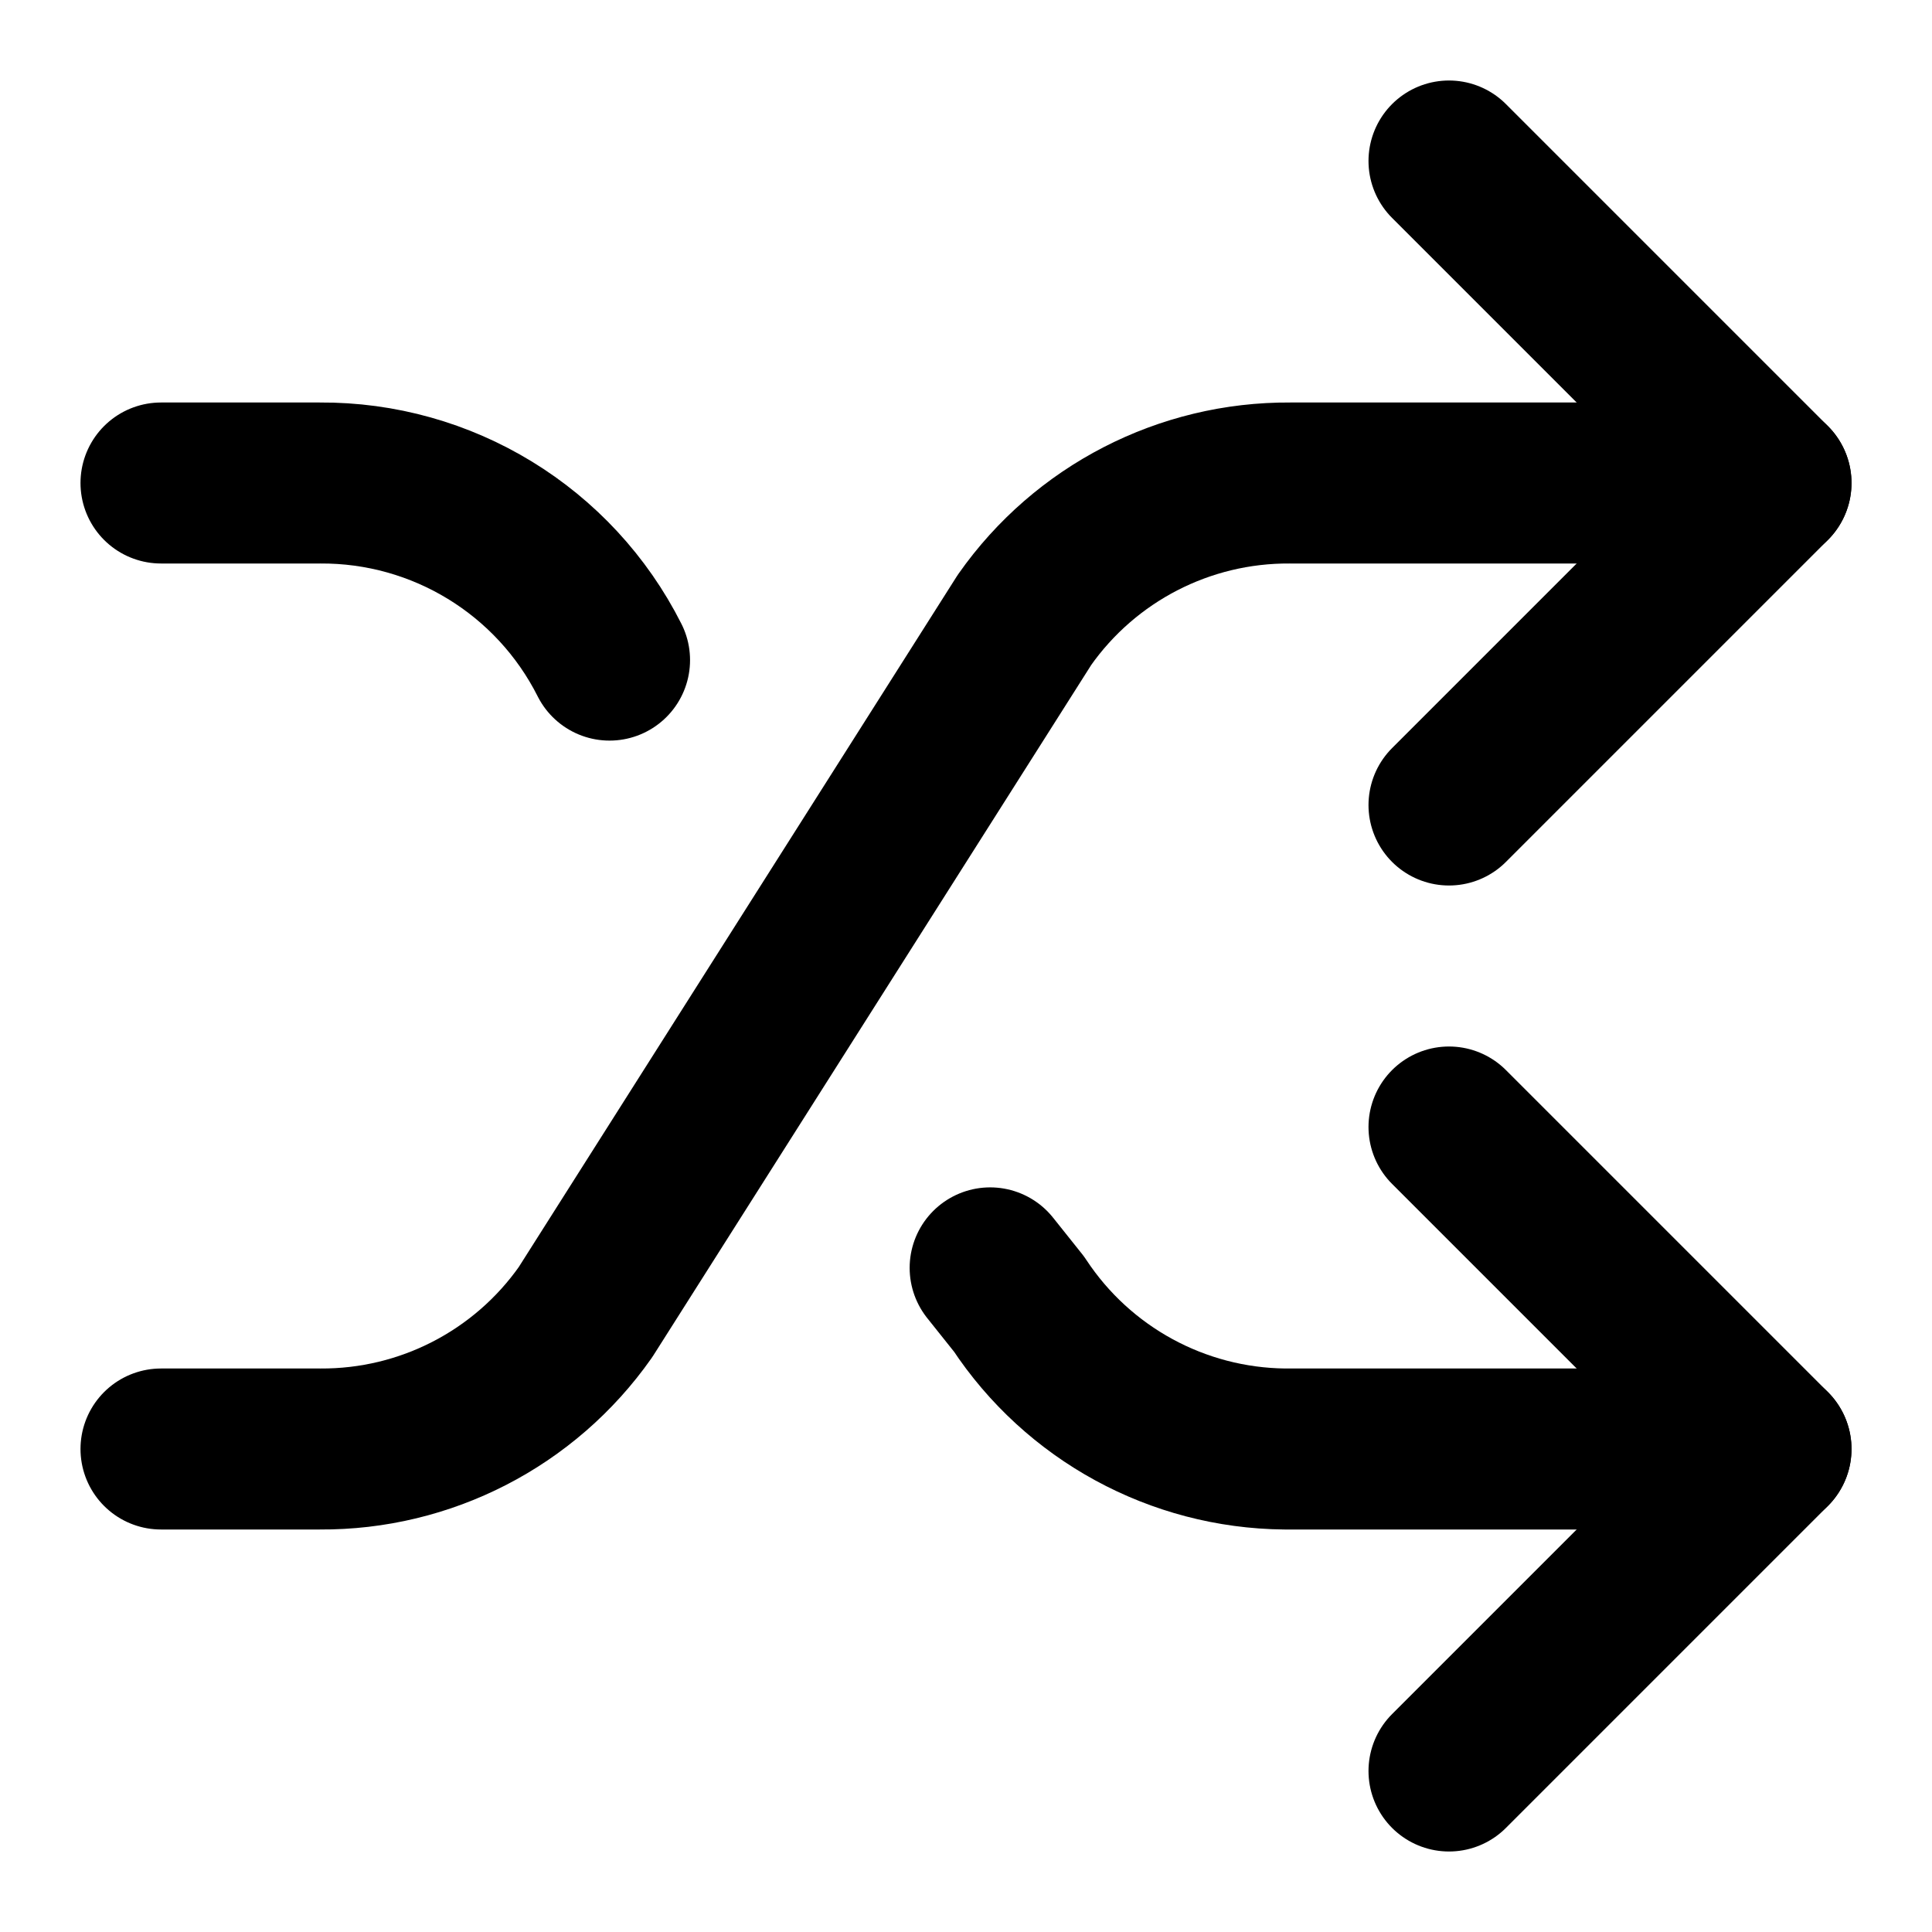
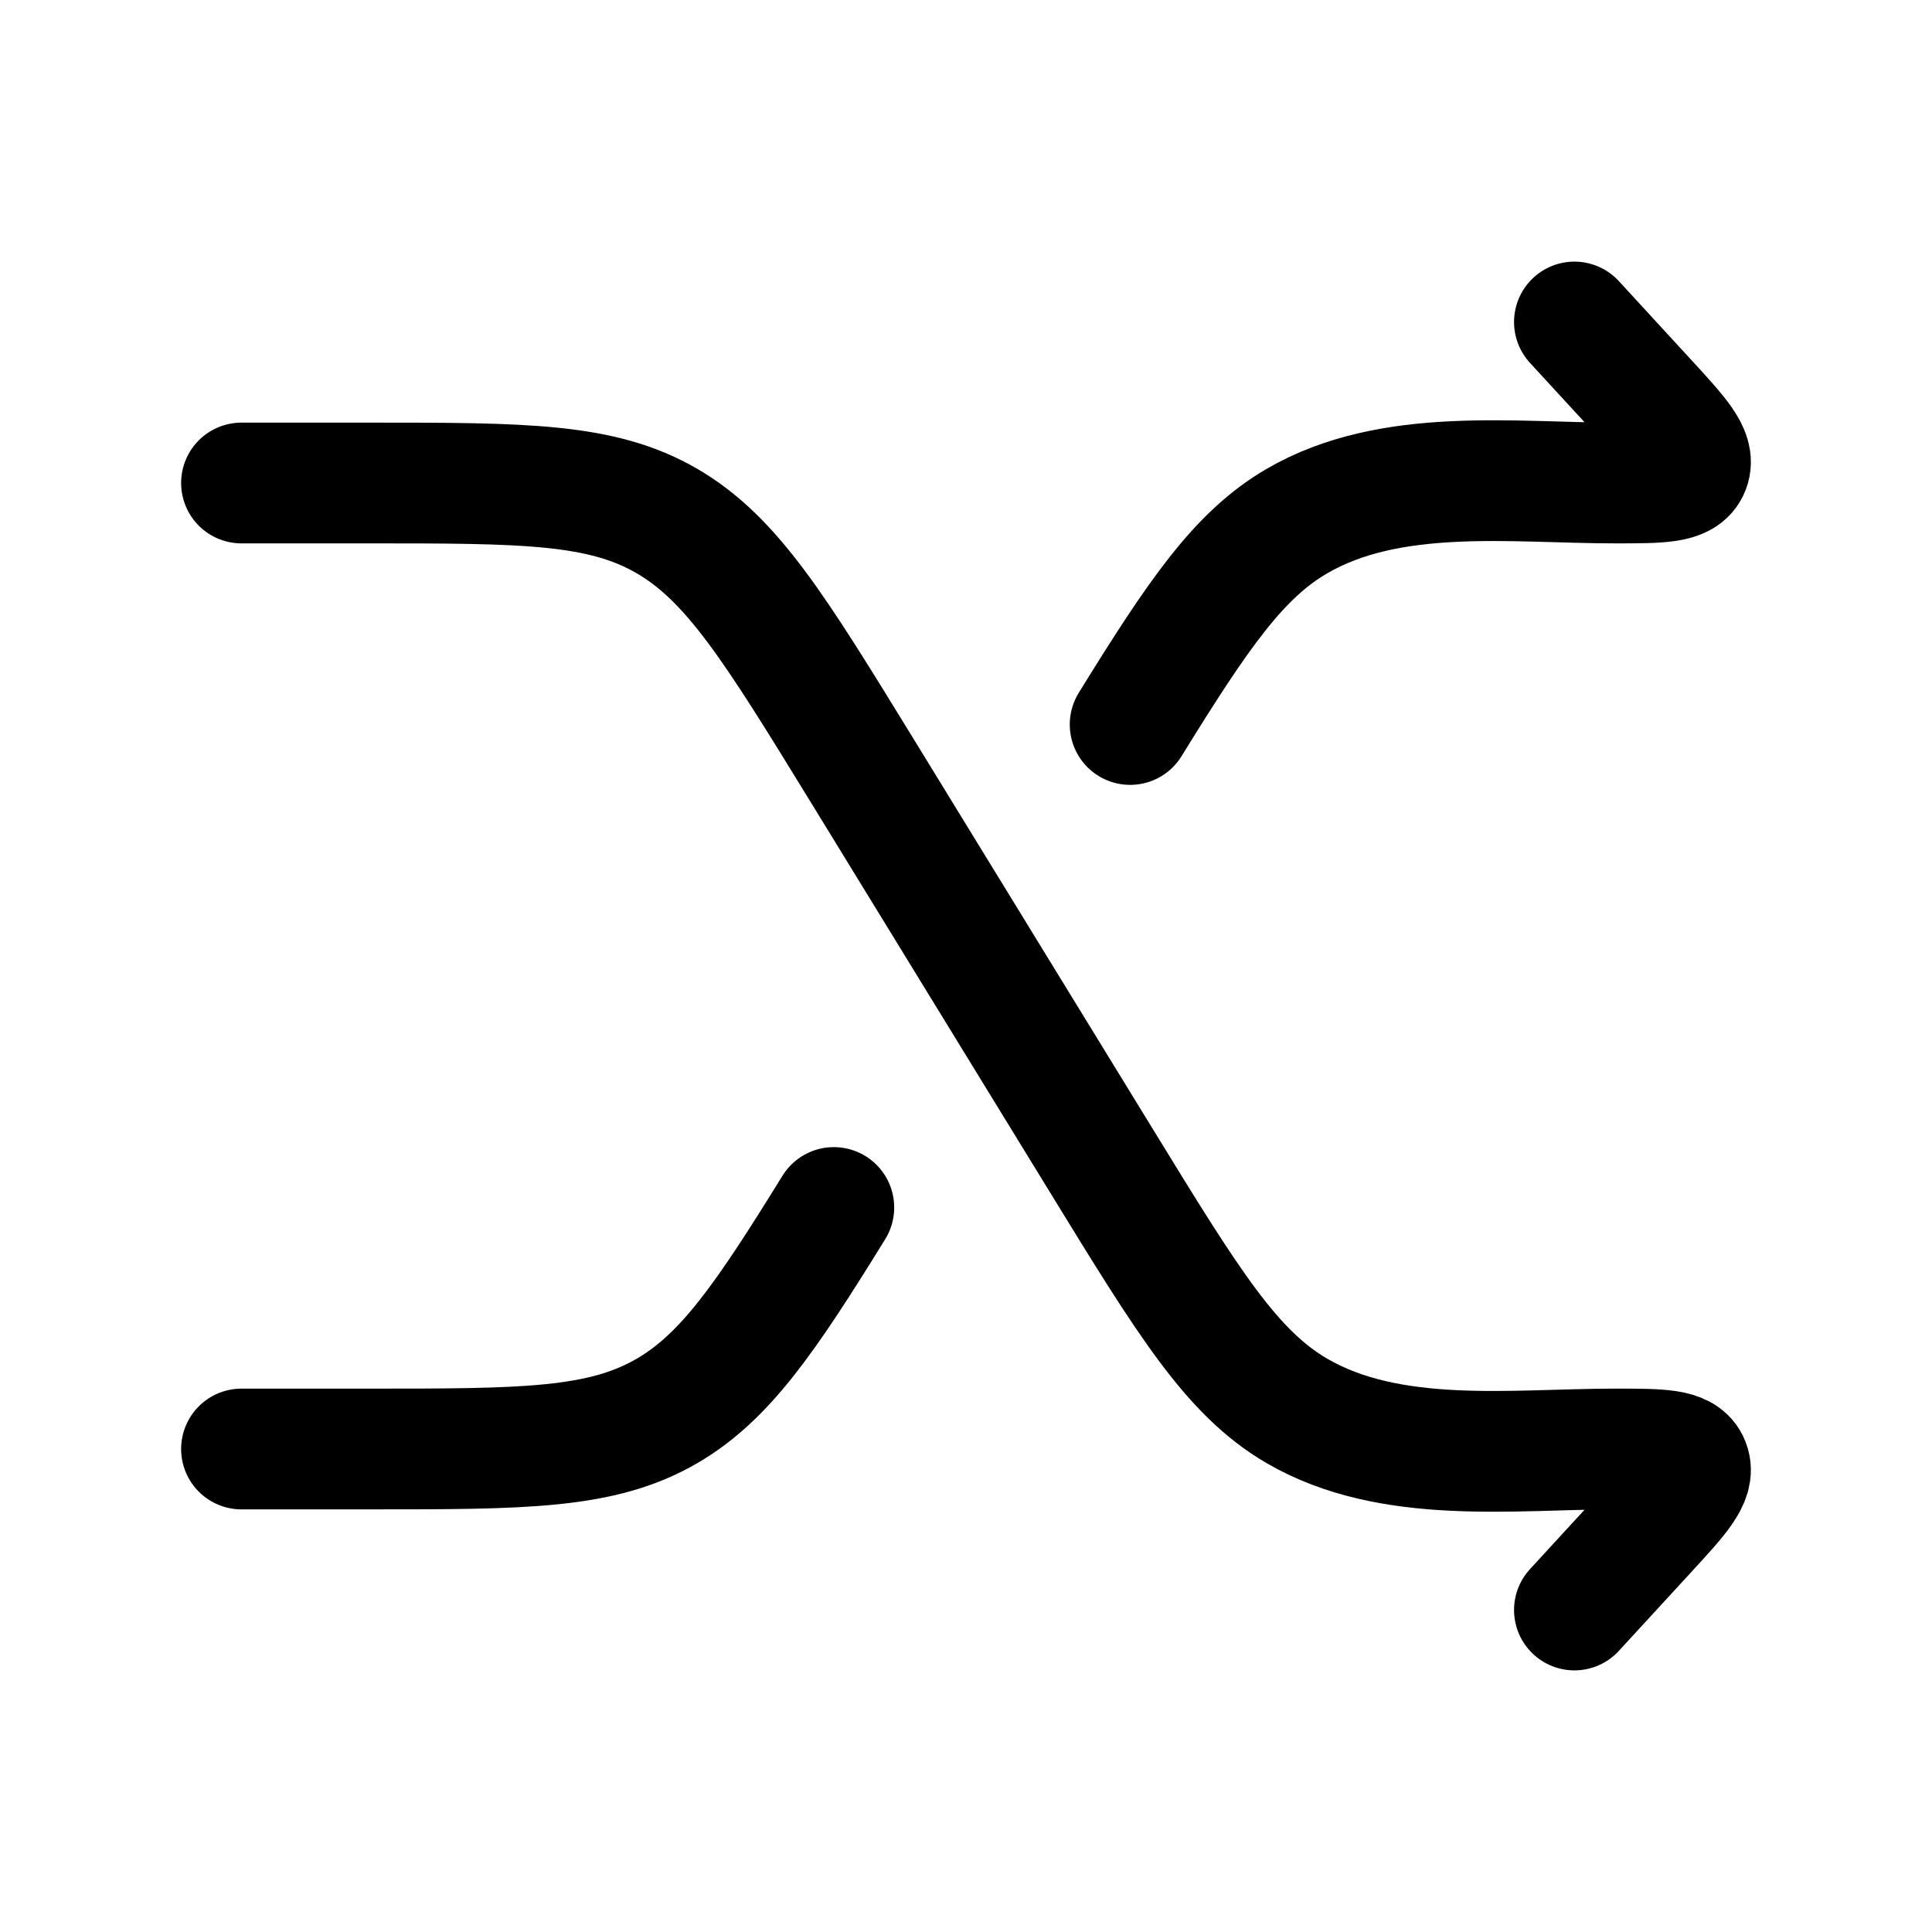
- <svg xmlns="http://www.w3.org/2000/svg" width="24" height="24" viewBox="0 0 24 24" fill="none" stroke="currentColor" stroke-width="2" stroke-linecap="round" stroke-linejoin="round" class="lucide lucide-shuffle-icon lucide-shuffle">
-   <path d="m18 14 4 4-4 4" />
-   <path d="m18 2 4 4-4 4" />
-   <path d="M2 18h1.973a4 4 0 0 0 3.3-1.7l5.454-8.6a4 4 0 0 1 3.3-1.7H22" />
-   <path d="M2 6h1.972a4 4 0 0 1 3.6 2.2" />
-   <path d="M22 18h-6.041a4 4 0 0 1-3.3-1.8l-.359-.45" />
+ <svg xmlns="http://www.w3.org/2000/svg" viewBox="0 0 24 24" width="24" height="24" color="currentColor" fill="none" stroke="currentColor" stroke-width="1.5" stroke-linecap="round" stroke-linejoin="round">
+   <path d="M19.558 4L20.455 4.976C20.856 5.412 21.057 5.63 20.986 5.815C20.916 6 20.632 6 20.065 6C18.796 6 17.277 5.795 16.111 6.473C15.39 6.893 14.888 7.625 14.039 9M3 18H4.581C6.509 18 7.473 18 8.286 17.527C9.007 17.107 9.509 16.375 10.358 15" />
+   <path d="M19.558 20L20.455 19.024C20.856 18.588 21.057 18.37 20.986 18.185C20.916 18 20.632 18 20.065 18C18.796 18 17.277 18.205 16.111 17.527C15.298 17.053 14.763 16.181 13.694 14.438L10.704 9.562C9.634 7.819 9.1 6.947 8.286 6.473C7.473 6 6.509 6 4.581 6H3" />
</svg>
